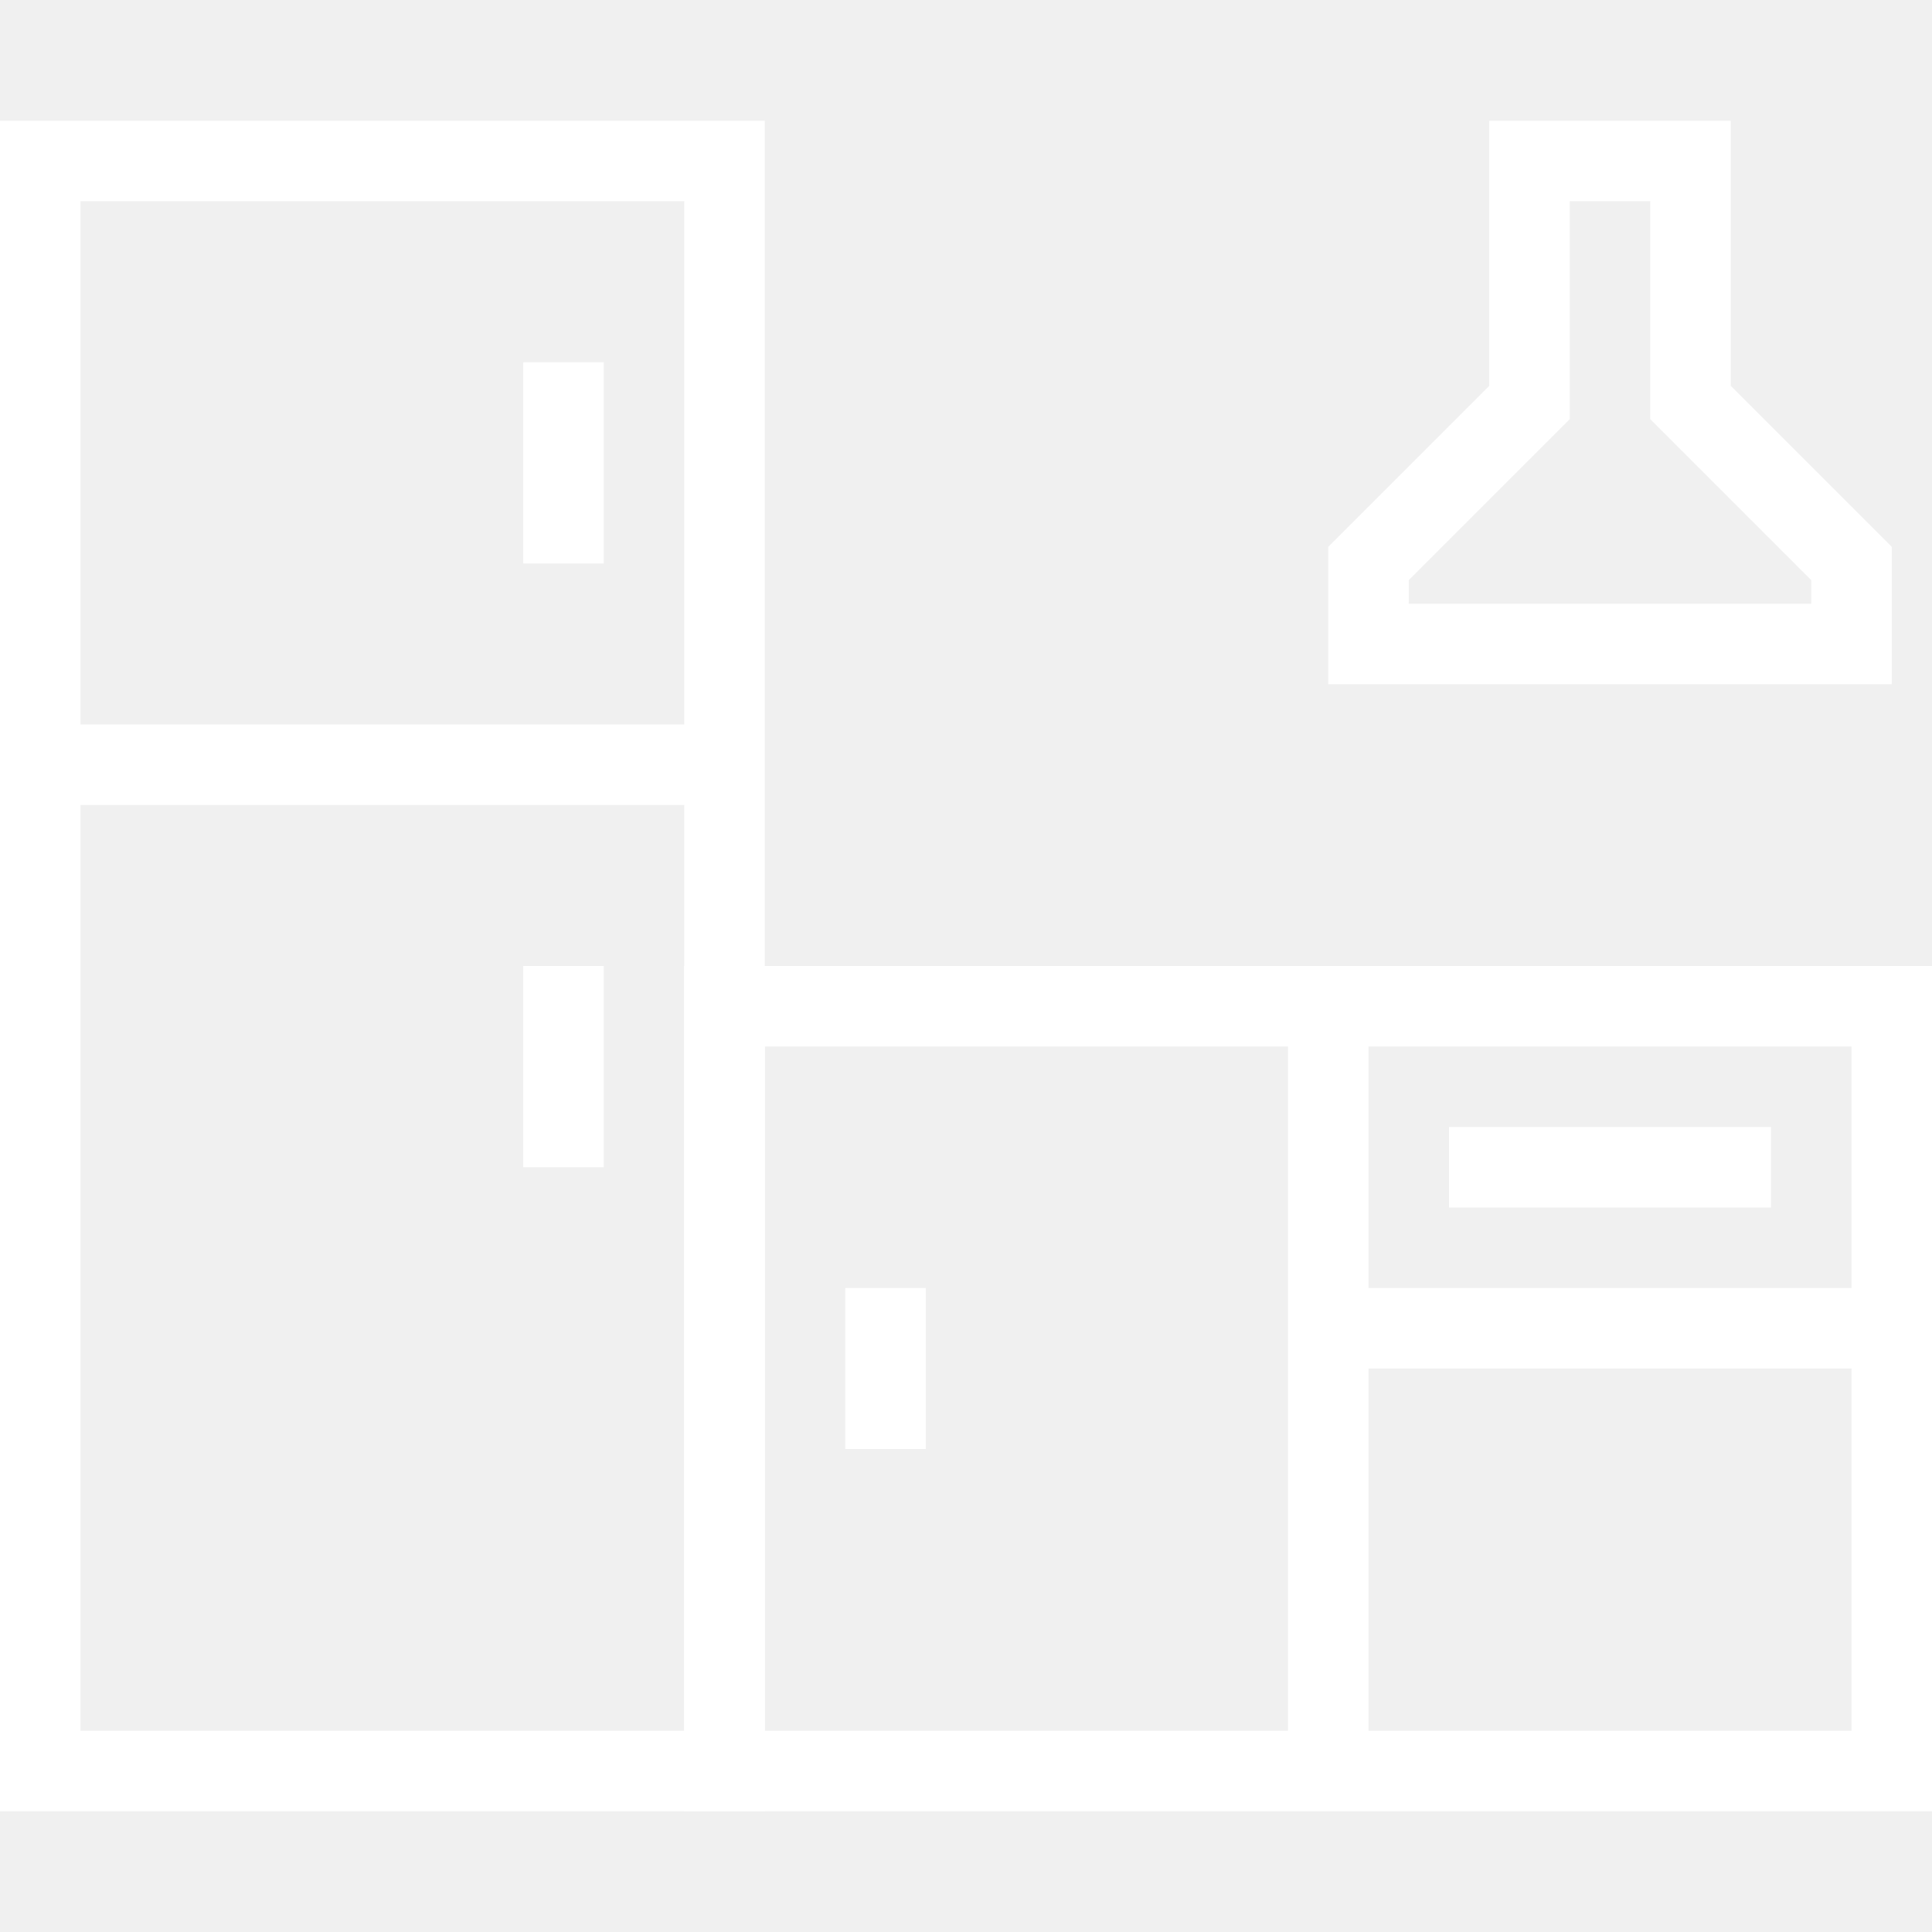
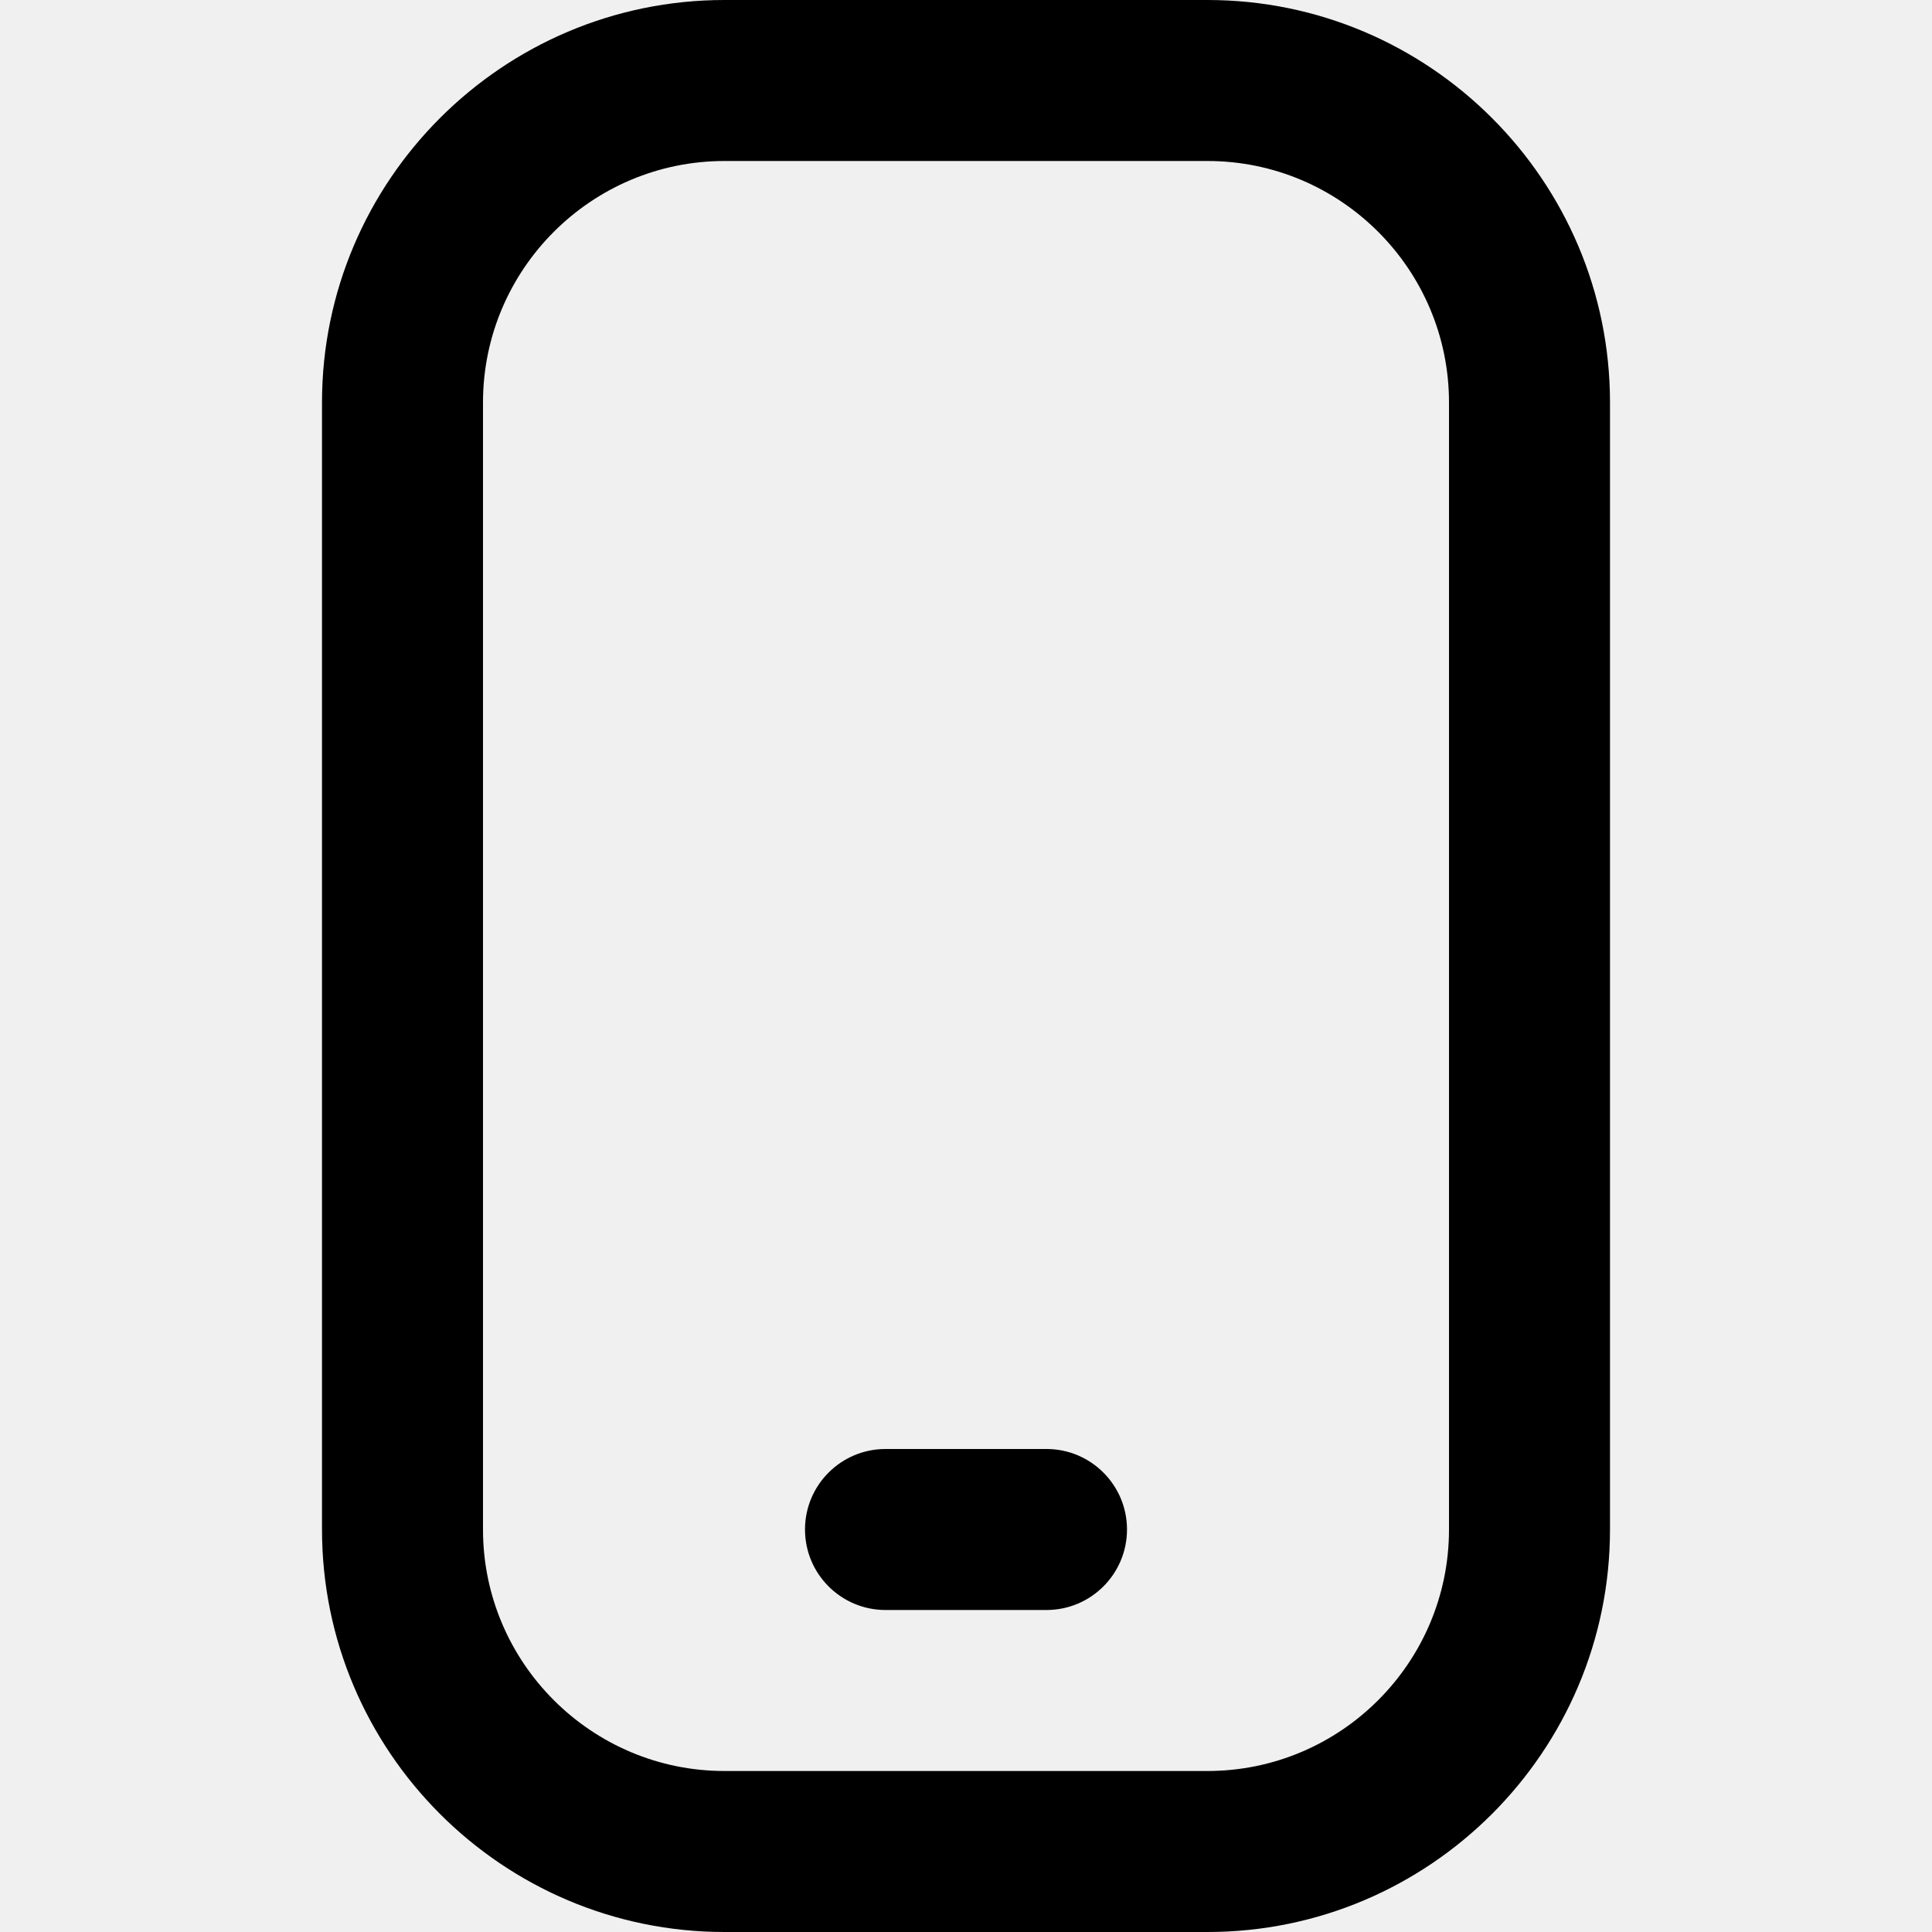
- <svg xmlns="http://www.w3.org/2000/svg" width="48" height="48" viewBox="0 0 48 48" fill="none">
-   <path d="M1 4H18V44H1V4Z" stroke="white" stroke-width="2" stroke-miterlimit="10" />
-   <path d="M18 25H47V44H18V25Z" stroke="white" stroke-width="2" stroke-miterlimit="10" />
-   <path d="M33 25V44" stroke="white" stroke-width="2" stroke-miterlimit="10" />
-   <path d="M22 32V36" stroke="white" stroke-width="2" stroke-miterlimit="10" />
-   <path d="M1 19H18" stroke="white" stroke-width="2" stroke-miterlimit="10" />
-   <path d="M14 9V14" stroke="white" stroke-width="2" stroke-miterlimit="10" />
-   <path d="M14 24V29" stroke="white" stroke-width="2" stroke-miterlimit="10" />
-   <path d="M36 29H44" stroke="white" stroke-width="2" stroke-miterlimit="10" />
-   <path d="M33 33H47" stroke="white" stroke-width="2" stroke-miterlimit="10" />
-   <path d="M42 10L46 14V16H34V14L38 10V4H42V10Z" stroke="white" stroke-width="2" stroke-miterlimit="10" />
+ <svg xmlns="http://www.w3.org/2000/svg" id="Layer_1" data-name="Layer 1" viewBox="0 0 24 24" width="512" height="512">
+   <path d="M15,24h-6c-2.757,0-5-2.243-5-5V5C4,2.243,6.243,0,9,0h6c2.757,0,5,2.243,5,5v14c0,2.757-2.243,5-5,5ZM9,2c-1.654,0-3,1.346-3,3v14c0,1.654,1.346,3,3,3h6c1.654,0,3-1.346,3-3V5c0-1.654-1.346-3-3-3h-6Zm5,17h0c0-.552-.448-1-1-1h-2c-.552,0-1,.448-1,1h0c0,.552,.448,1,1,1h2c.552,0,1-.448,1-1Z" />
</svg>
